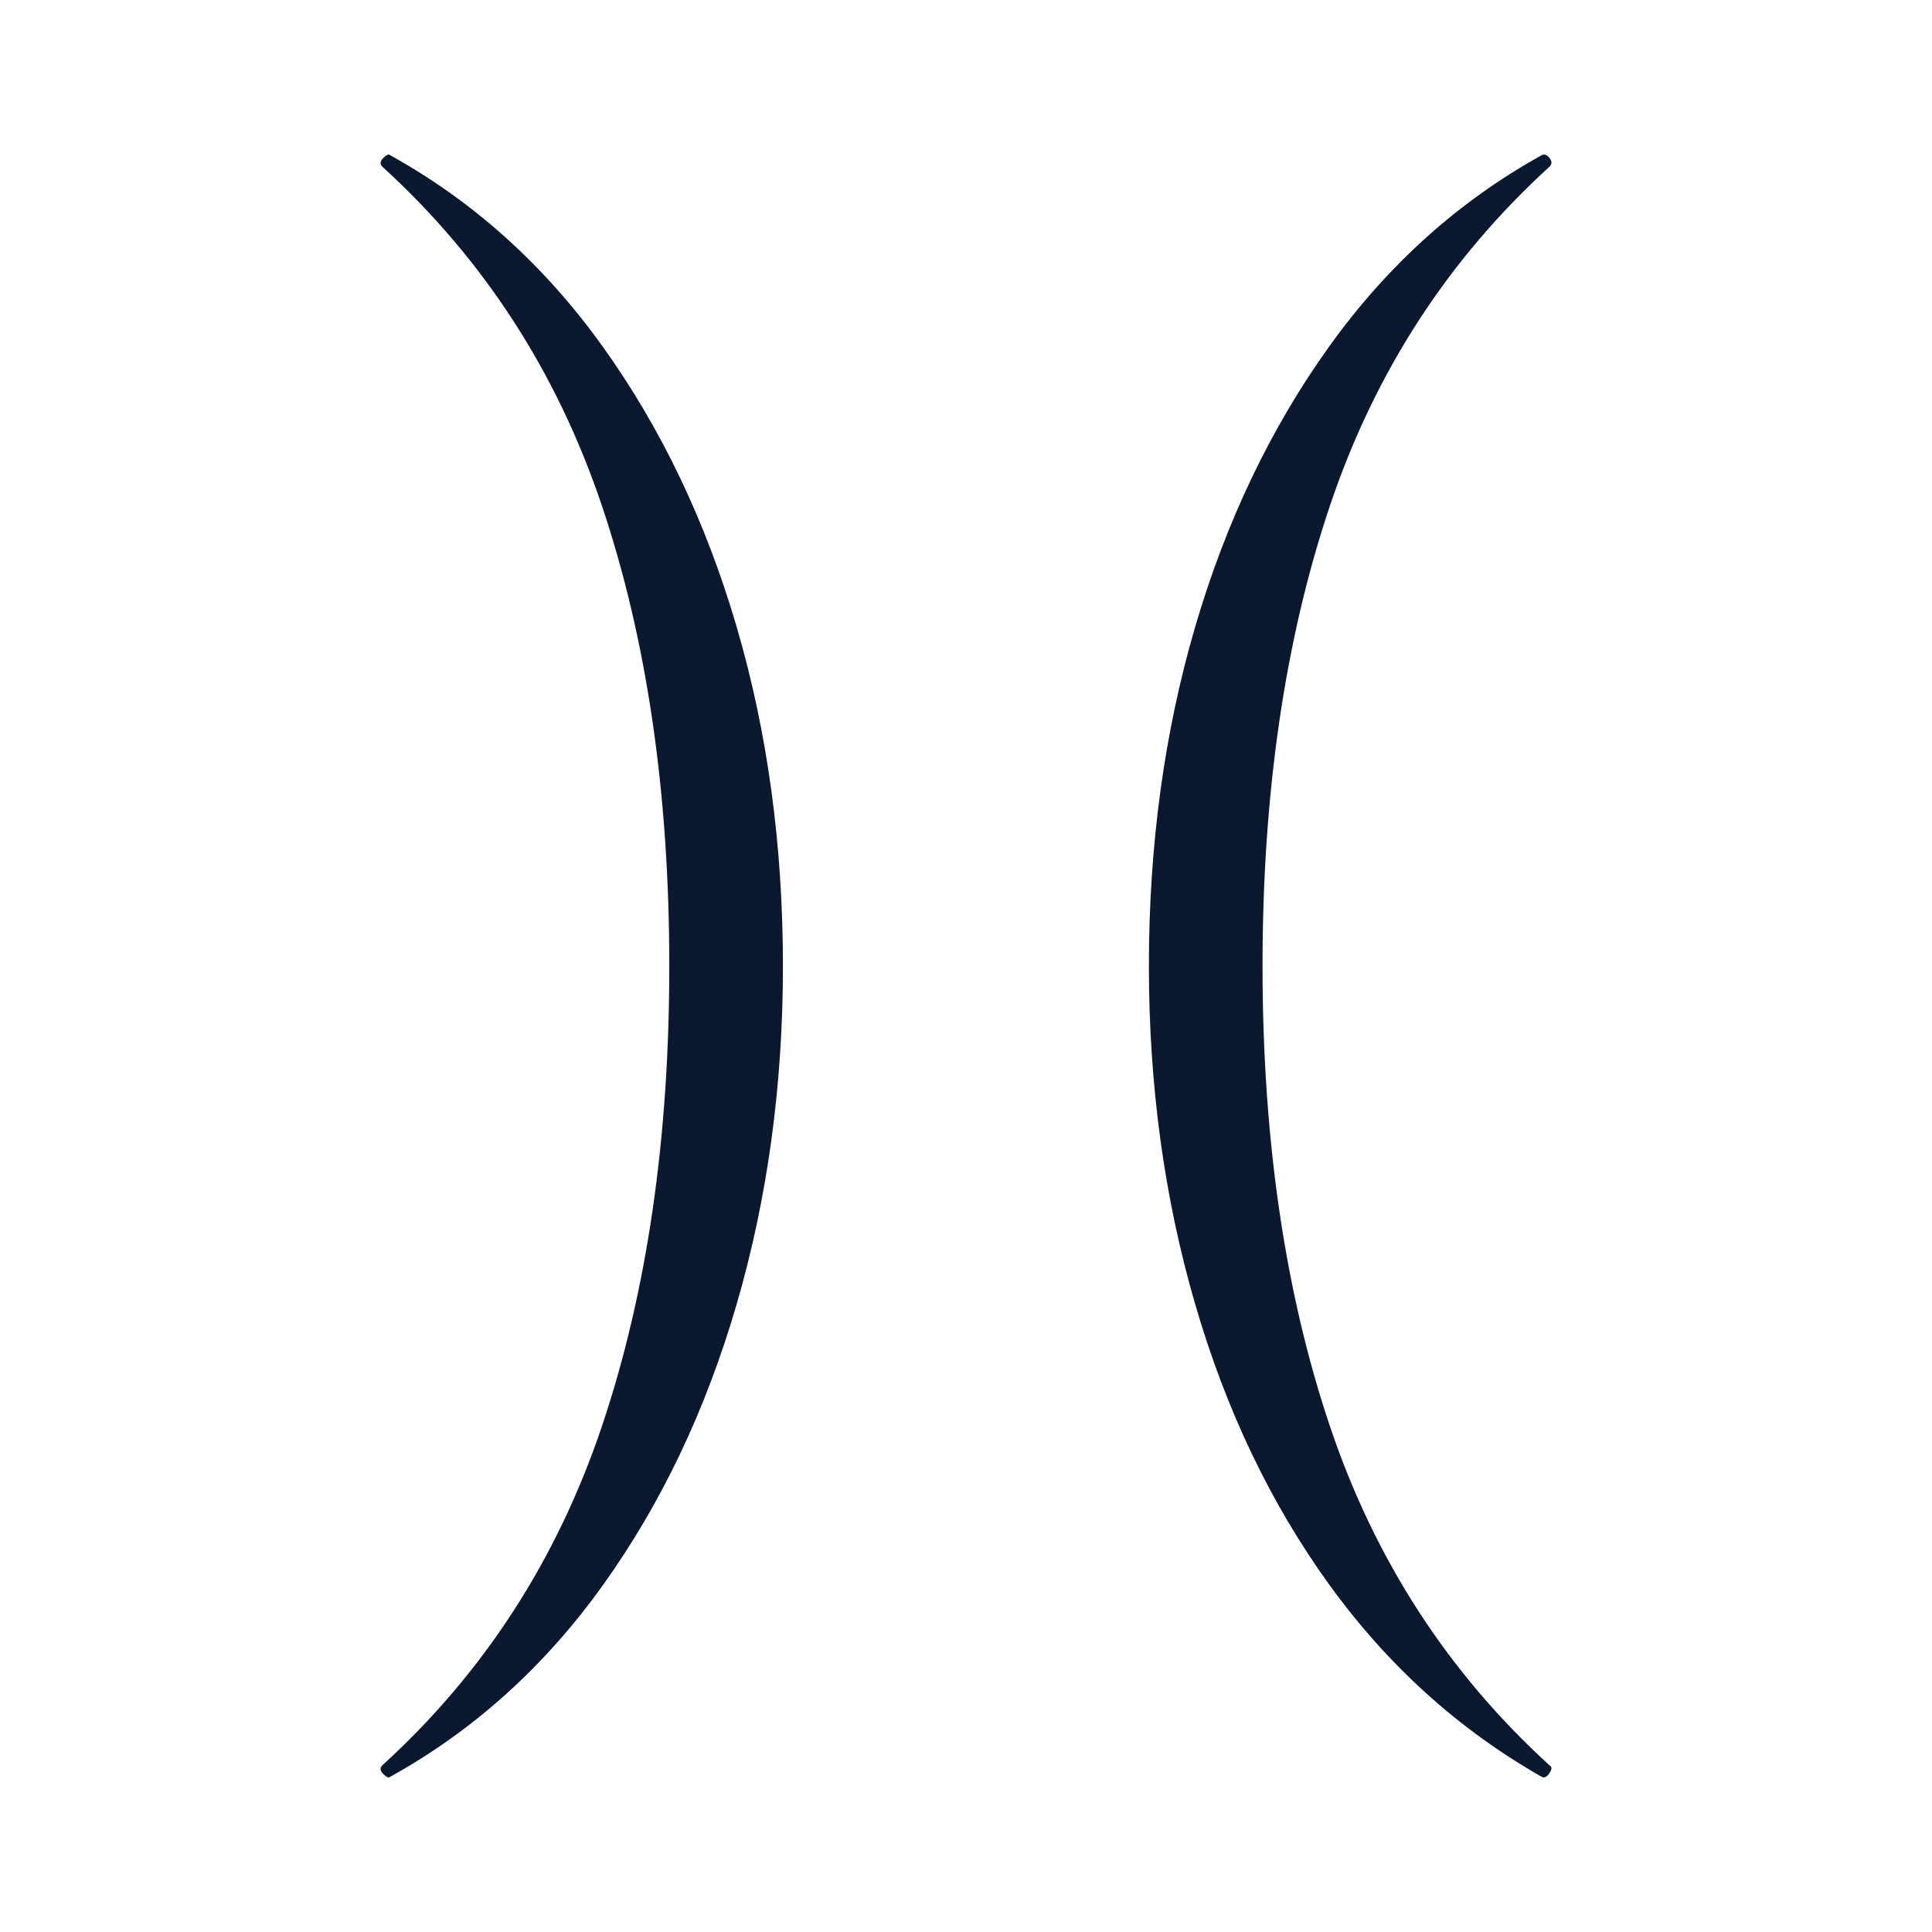
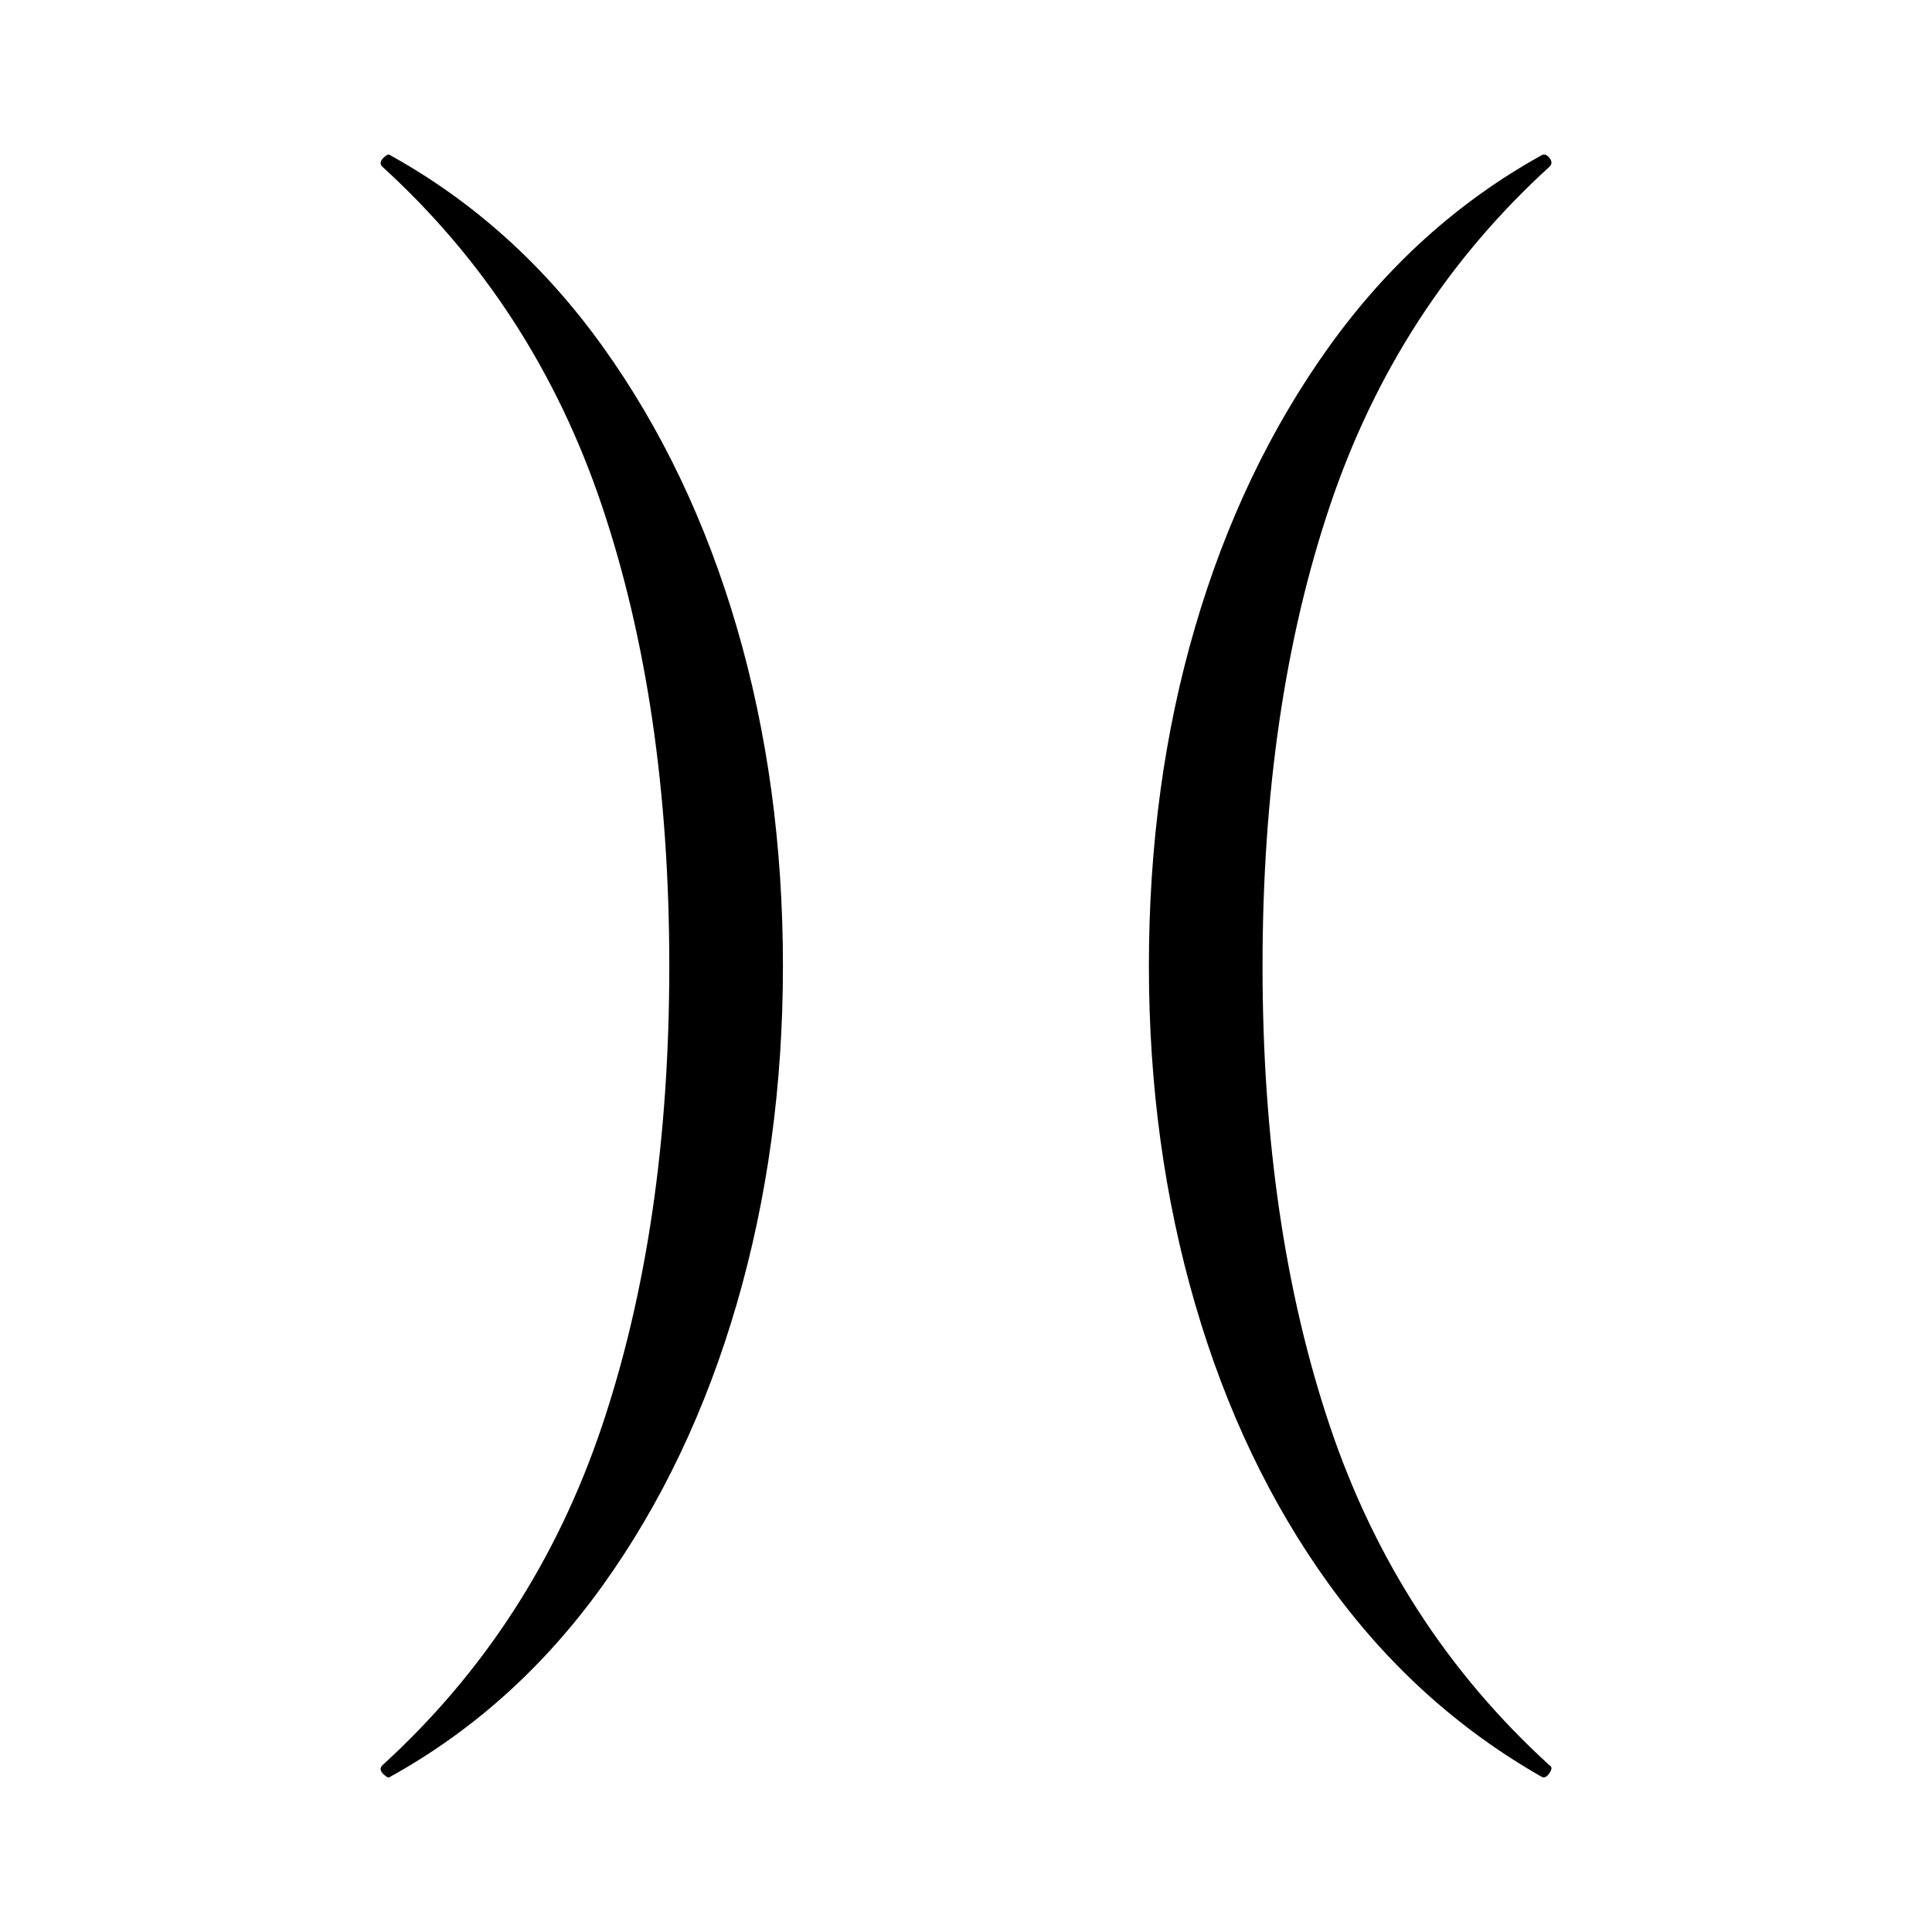
<svg xmlns="http://www.w3.org/2000/svg" viewBox="0 0 400 400" width="400" height="400">
  <g transform="translate(66.79,321.23) scale(0.39878)">
-     <path d="M239-304Q239-211 215-128.50Q191-46 145.50 17.50Q100 81 35 117Q34 118 31.50 115.50Q29 113 31 111Q110 39 145-65Q180-169 180-304Q180-439 145-543Q110-647 31-719Q29-721 31.50-723.50Q34-726 35-725Q100-689 145.50-625.50Q191-562 215-480Q239-398 239-304M429-304Q429-398 453-480Q477-562 522.50-625.50Q568-689 633-725Q635-726 637-723.50Q639-721 637-719Q558-647 523-543Q488-439 488-304Q488-169 523-65Q558 39 637 111Q639 112 637 115Q635 118 633 117Q568 80 522.50 17Q477-46 453-128.50Q429-211 429-304" fill="#0A192F" />
+     <path d="M239-304Q239-211 215-128.50Q191-46 145.50 17.50Q100 81 35 117Q34 118 31.50 115.50Q29 113 31 111Q110 39 145-65Q180-169 180-304Q180-439 145-543Q110-647 31-719Q29-721 31.50-723.50Q34-726 35-725Q100-689 145.50-625.50Q191-562 215-480Q239-398 239-304M429-304Q429-398 453-480Q477-562 522.50-625.50Q568-689 633-725Q635-726 637-723.50Q639-721 637-719Q558-647 523-543Q488-439 488-304Q488-169 523-65Q558 39 637 111Q639 112 637 115Q635 118 633 117Q568 80 522.50 17Q477-46 453-128.50Q429-211 429-304" fill="#000000" />
  </g>
</svg>
